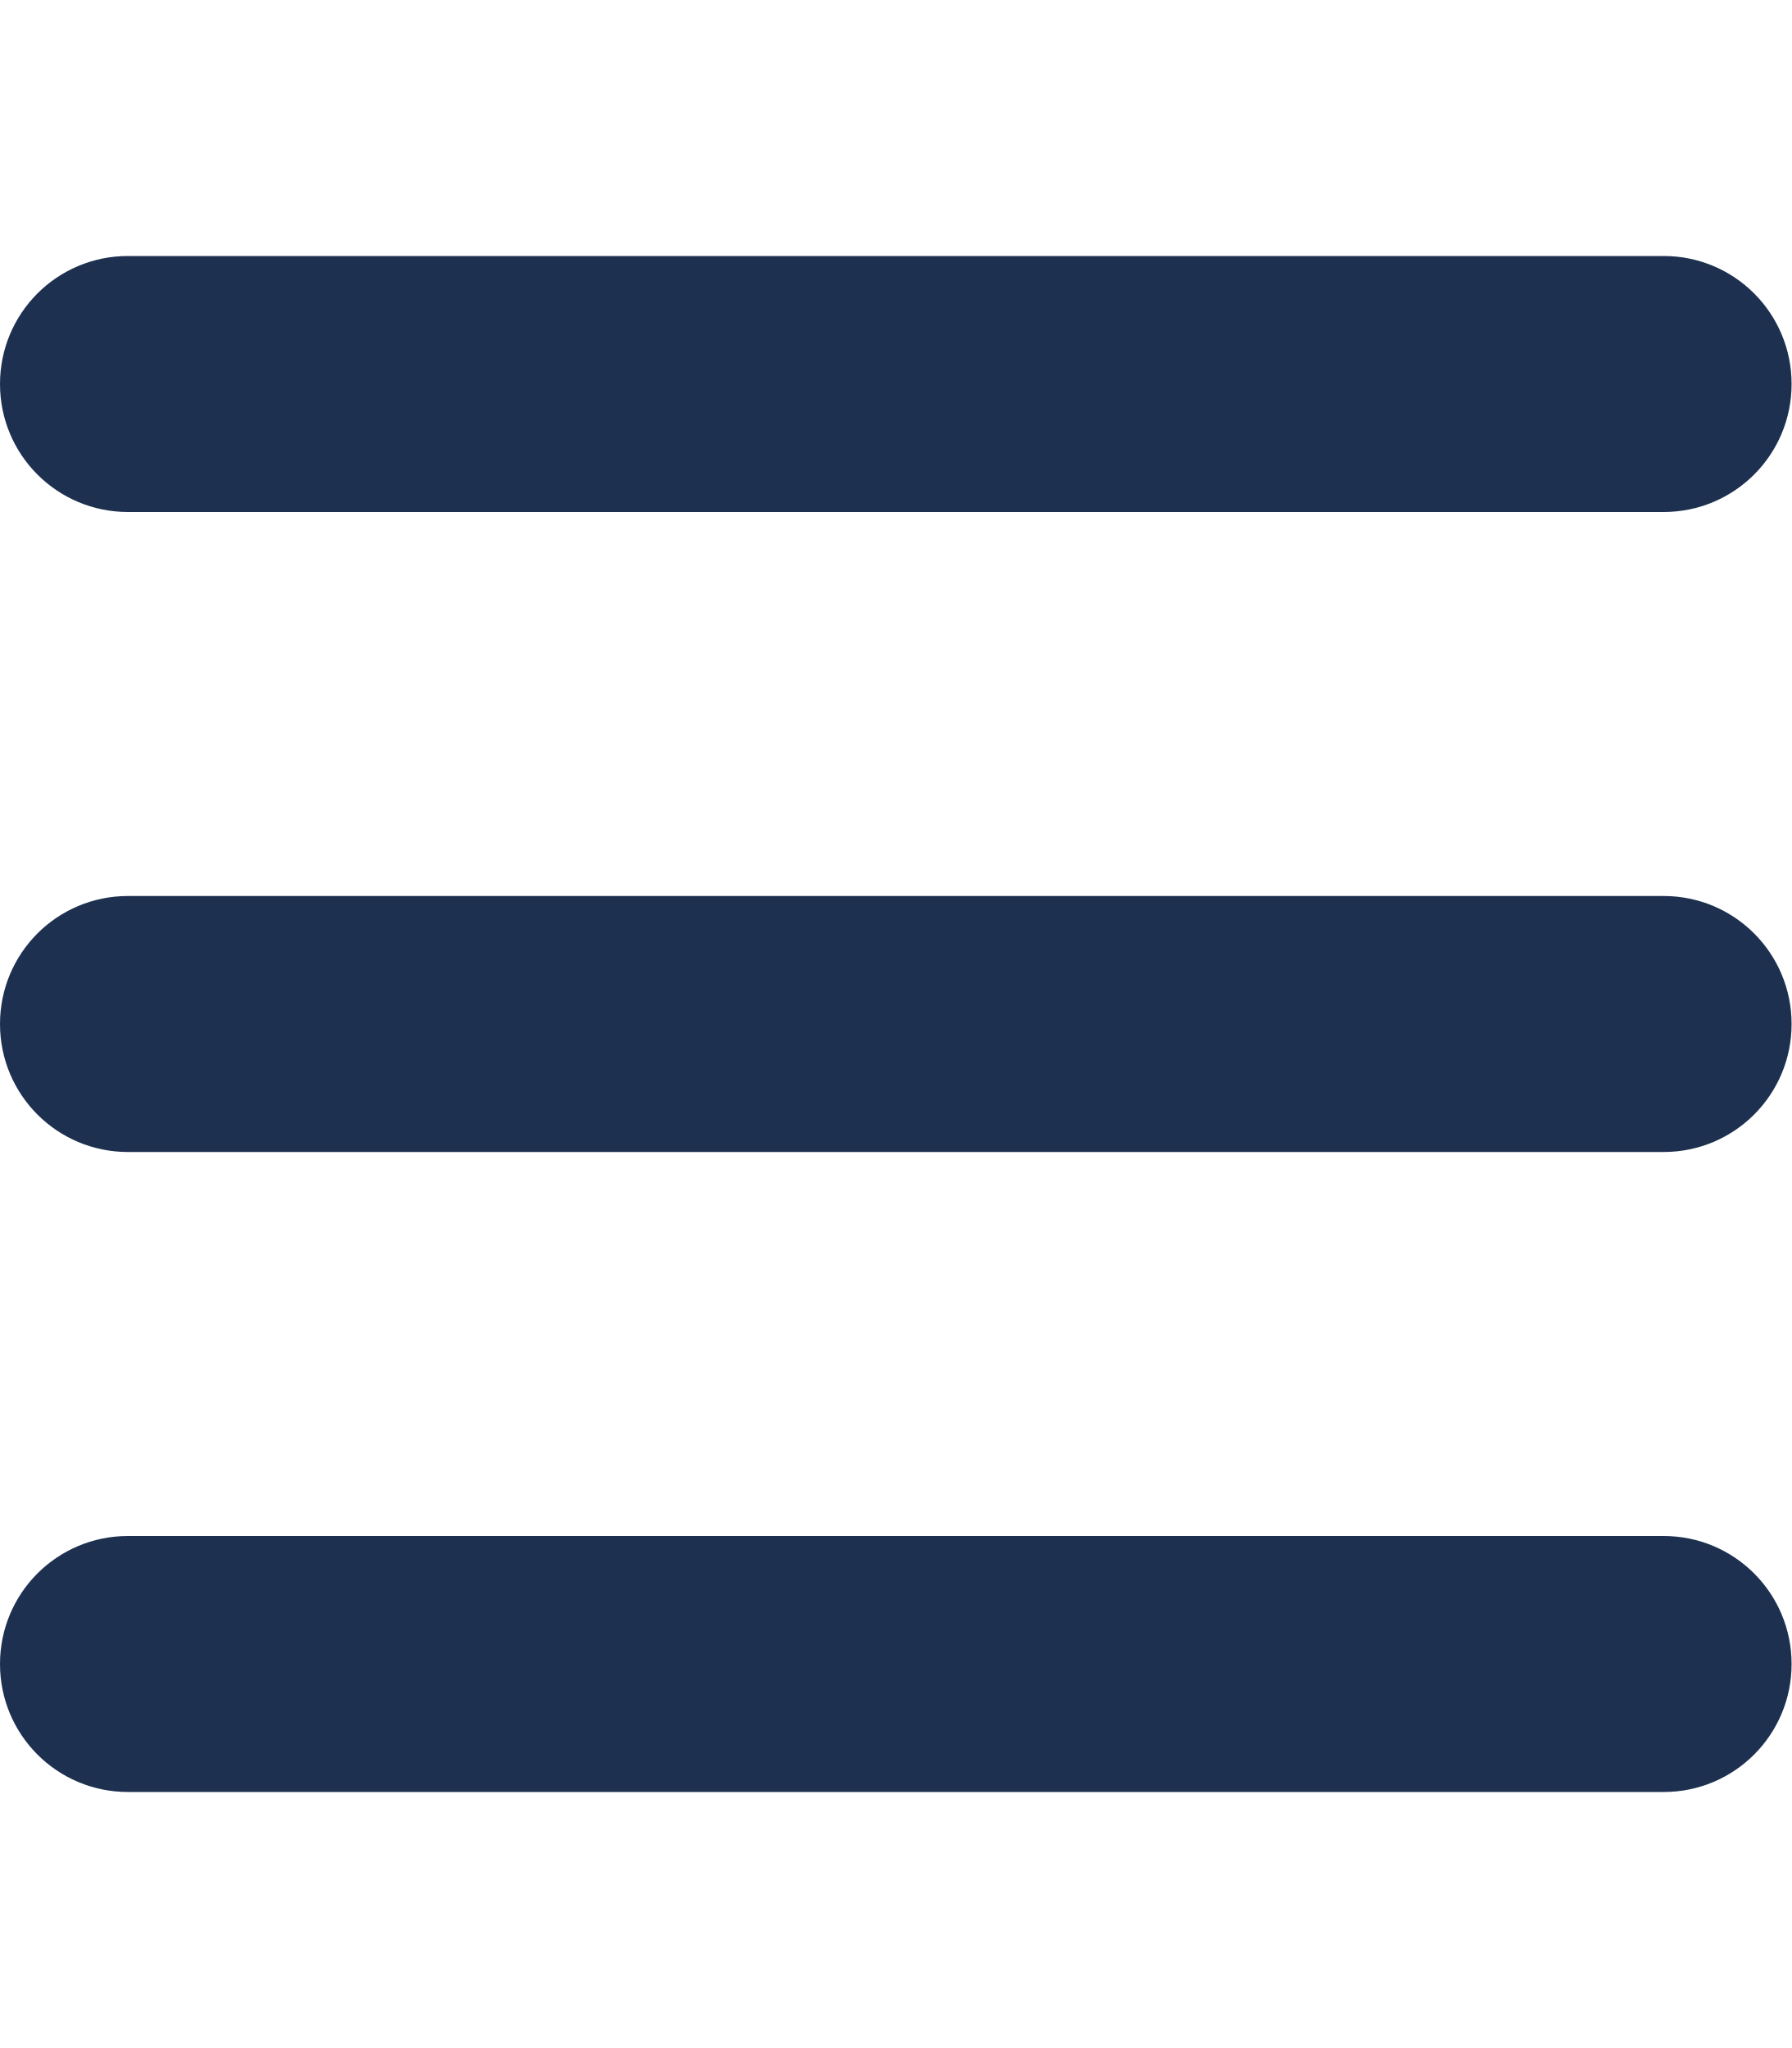
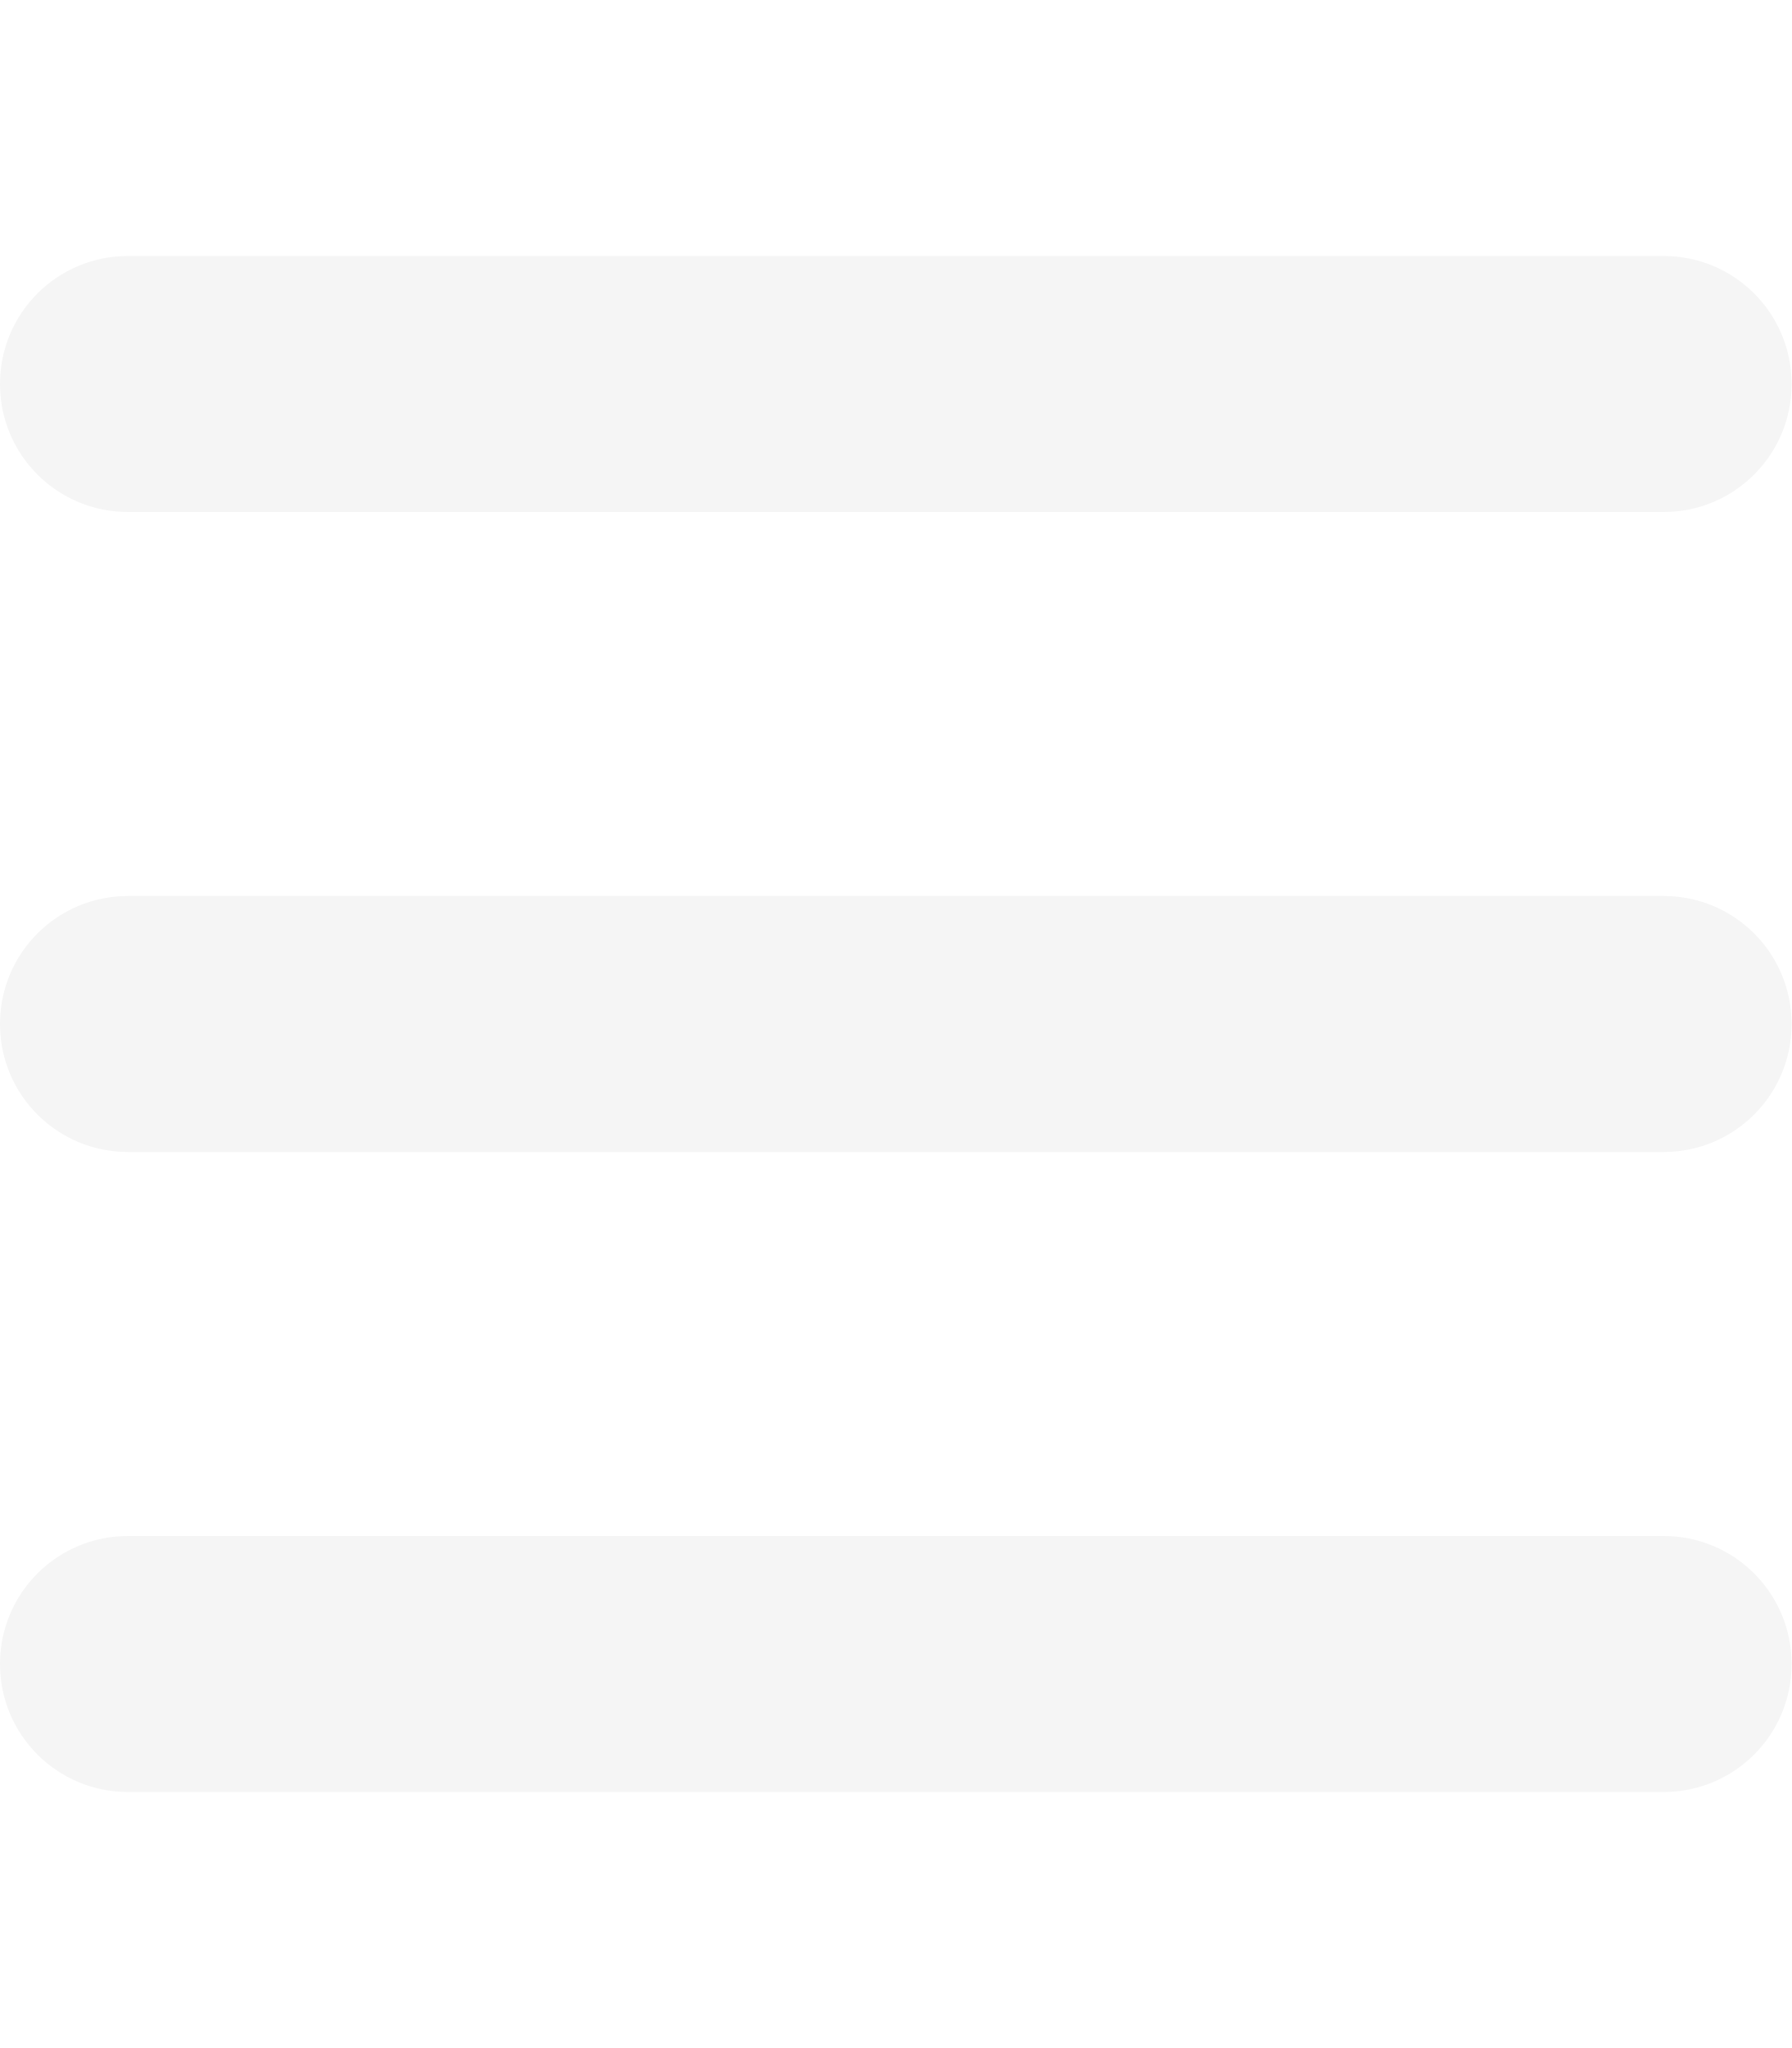
<svg xmlns="http://www.w3.org/2000/svg" height="16" width="14" viewBox="0 0 448 512">
-   <path opacity="1" fill="#1E3050" d="M0 96C0 78.3 14.3 64 32 64H416c17.7 0 32 14.3 32 32s-14.3 32-32 32H32C14.3 128 0 113.7 0 96zM0 256c0-17.7 14.3-32 32-32H416c17.7 0 32 14.3 32 32s-14.3 32-32 32H32c-17.7 0-32-14.3-32-32zM448 416c0 17.7-14.3 32-32 32H32c-17.7 0-32-14.3-32-32s14.3-32 32-32H416c17.7 0 32 14.3 32 32z" />
+   <path opacity="1" fill="#f5f5f5" d="M0 96C0 78.3 14.3 64 32 64H416c17.7 0 32 14.3 32 32s-14.3 32-32 32H32C14.3 128 0 113.7 0 96zM0 256c0-17.7 14.3-32 32-32H416c17.7 0 32 14.3 32 32s-14.3 32-32 32H32c-17.7 0-32-14.3-32-32zM448 416c0 17.7-14.3 32-32 32H32c-17.7 0-32-14.3-32-32s14.3-32 32-32H416c17.7 0 32 14.3 32 32z" />
</svg>
